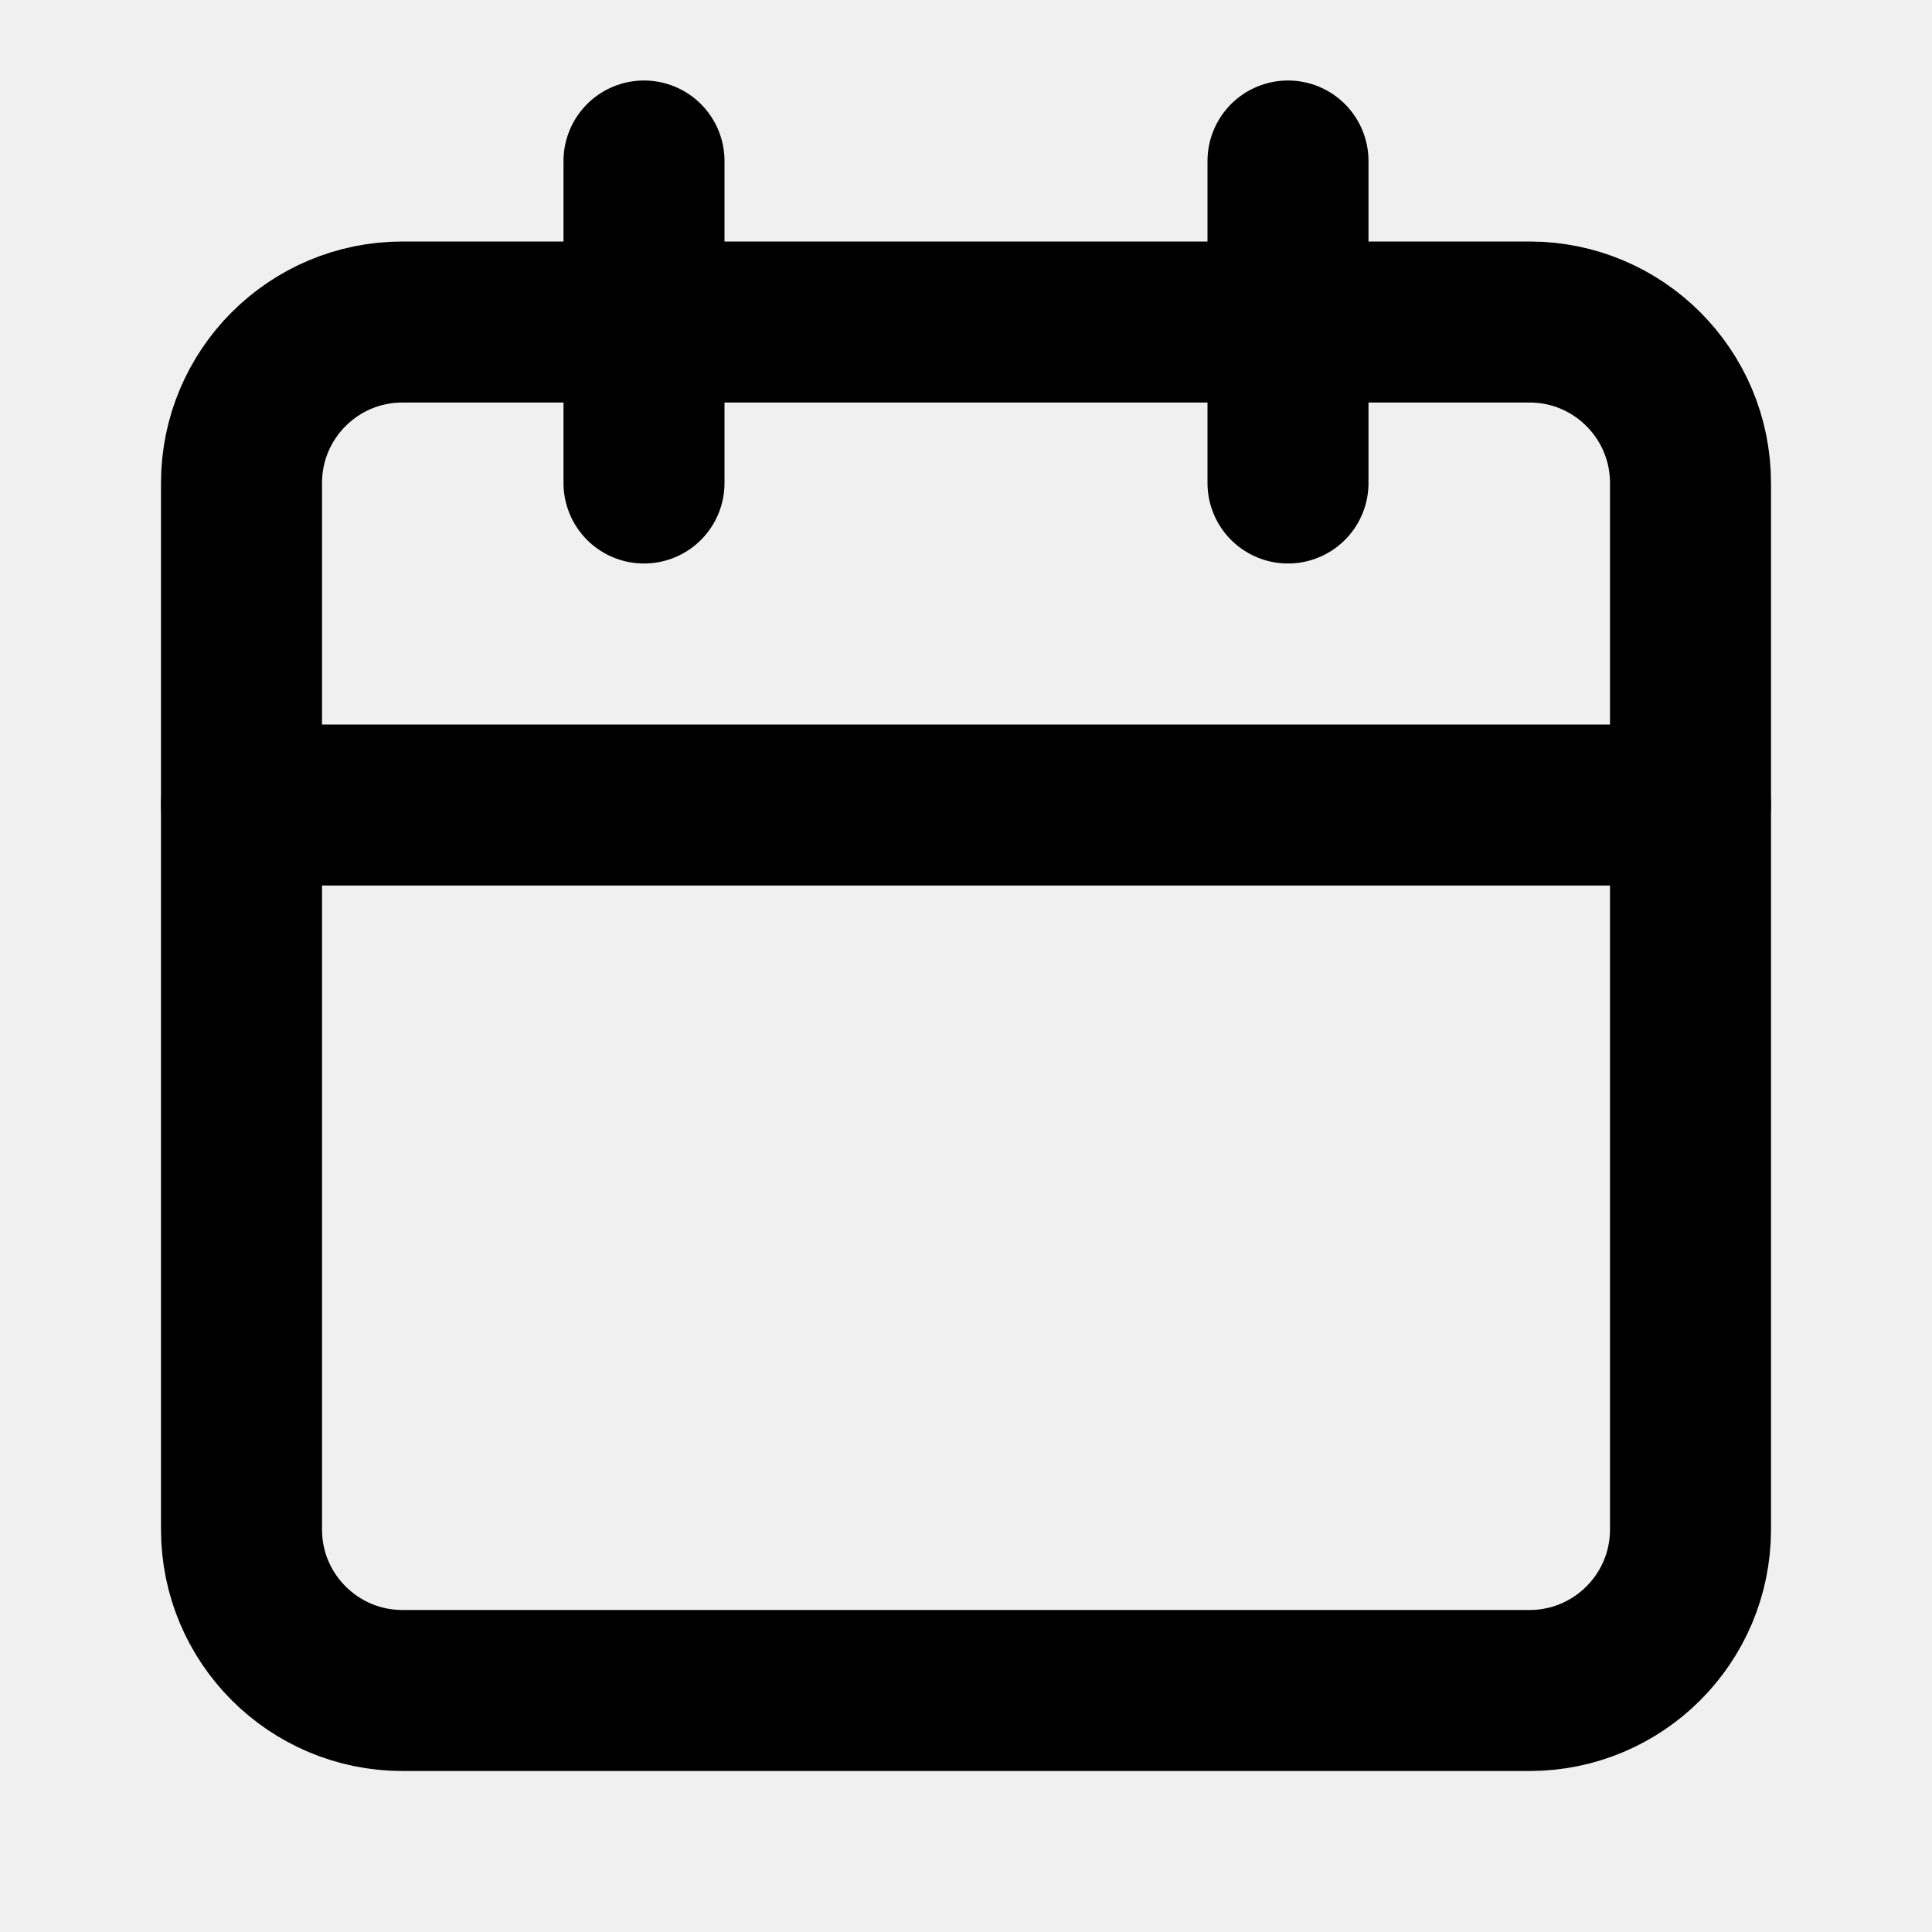
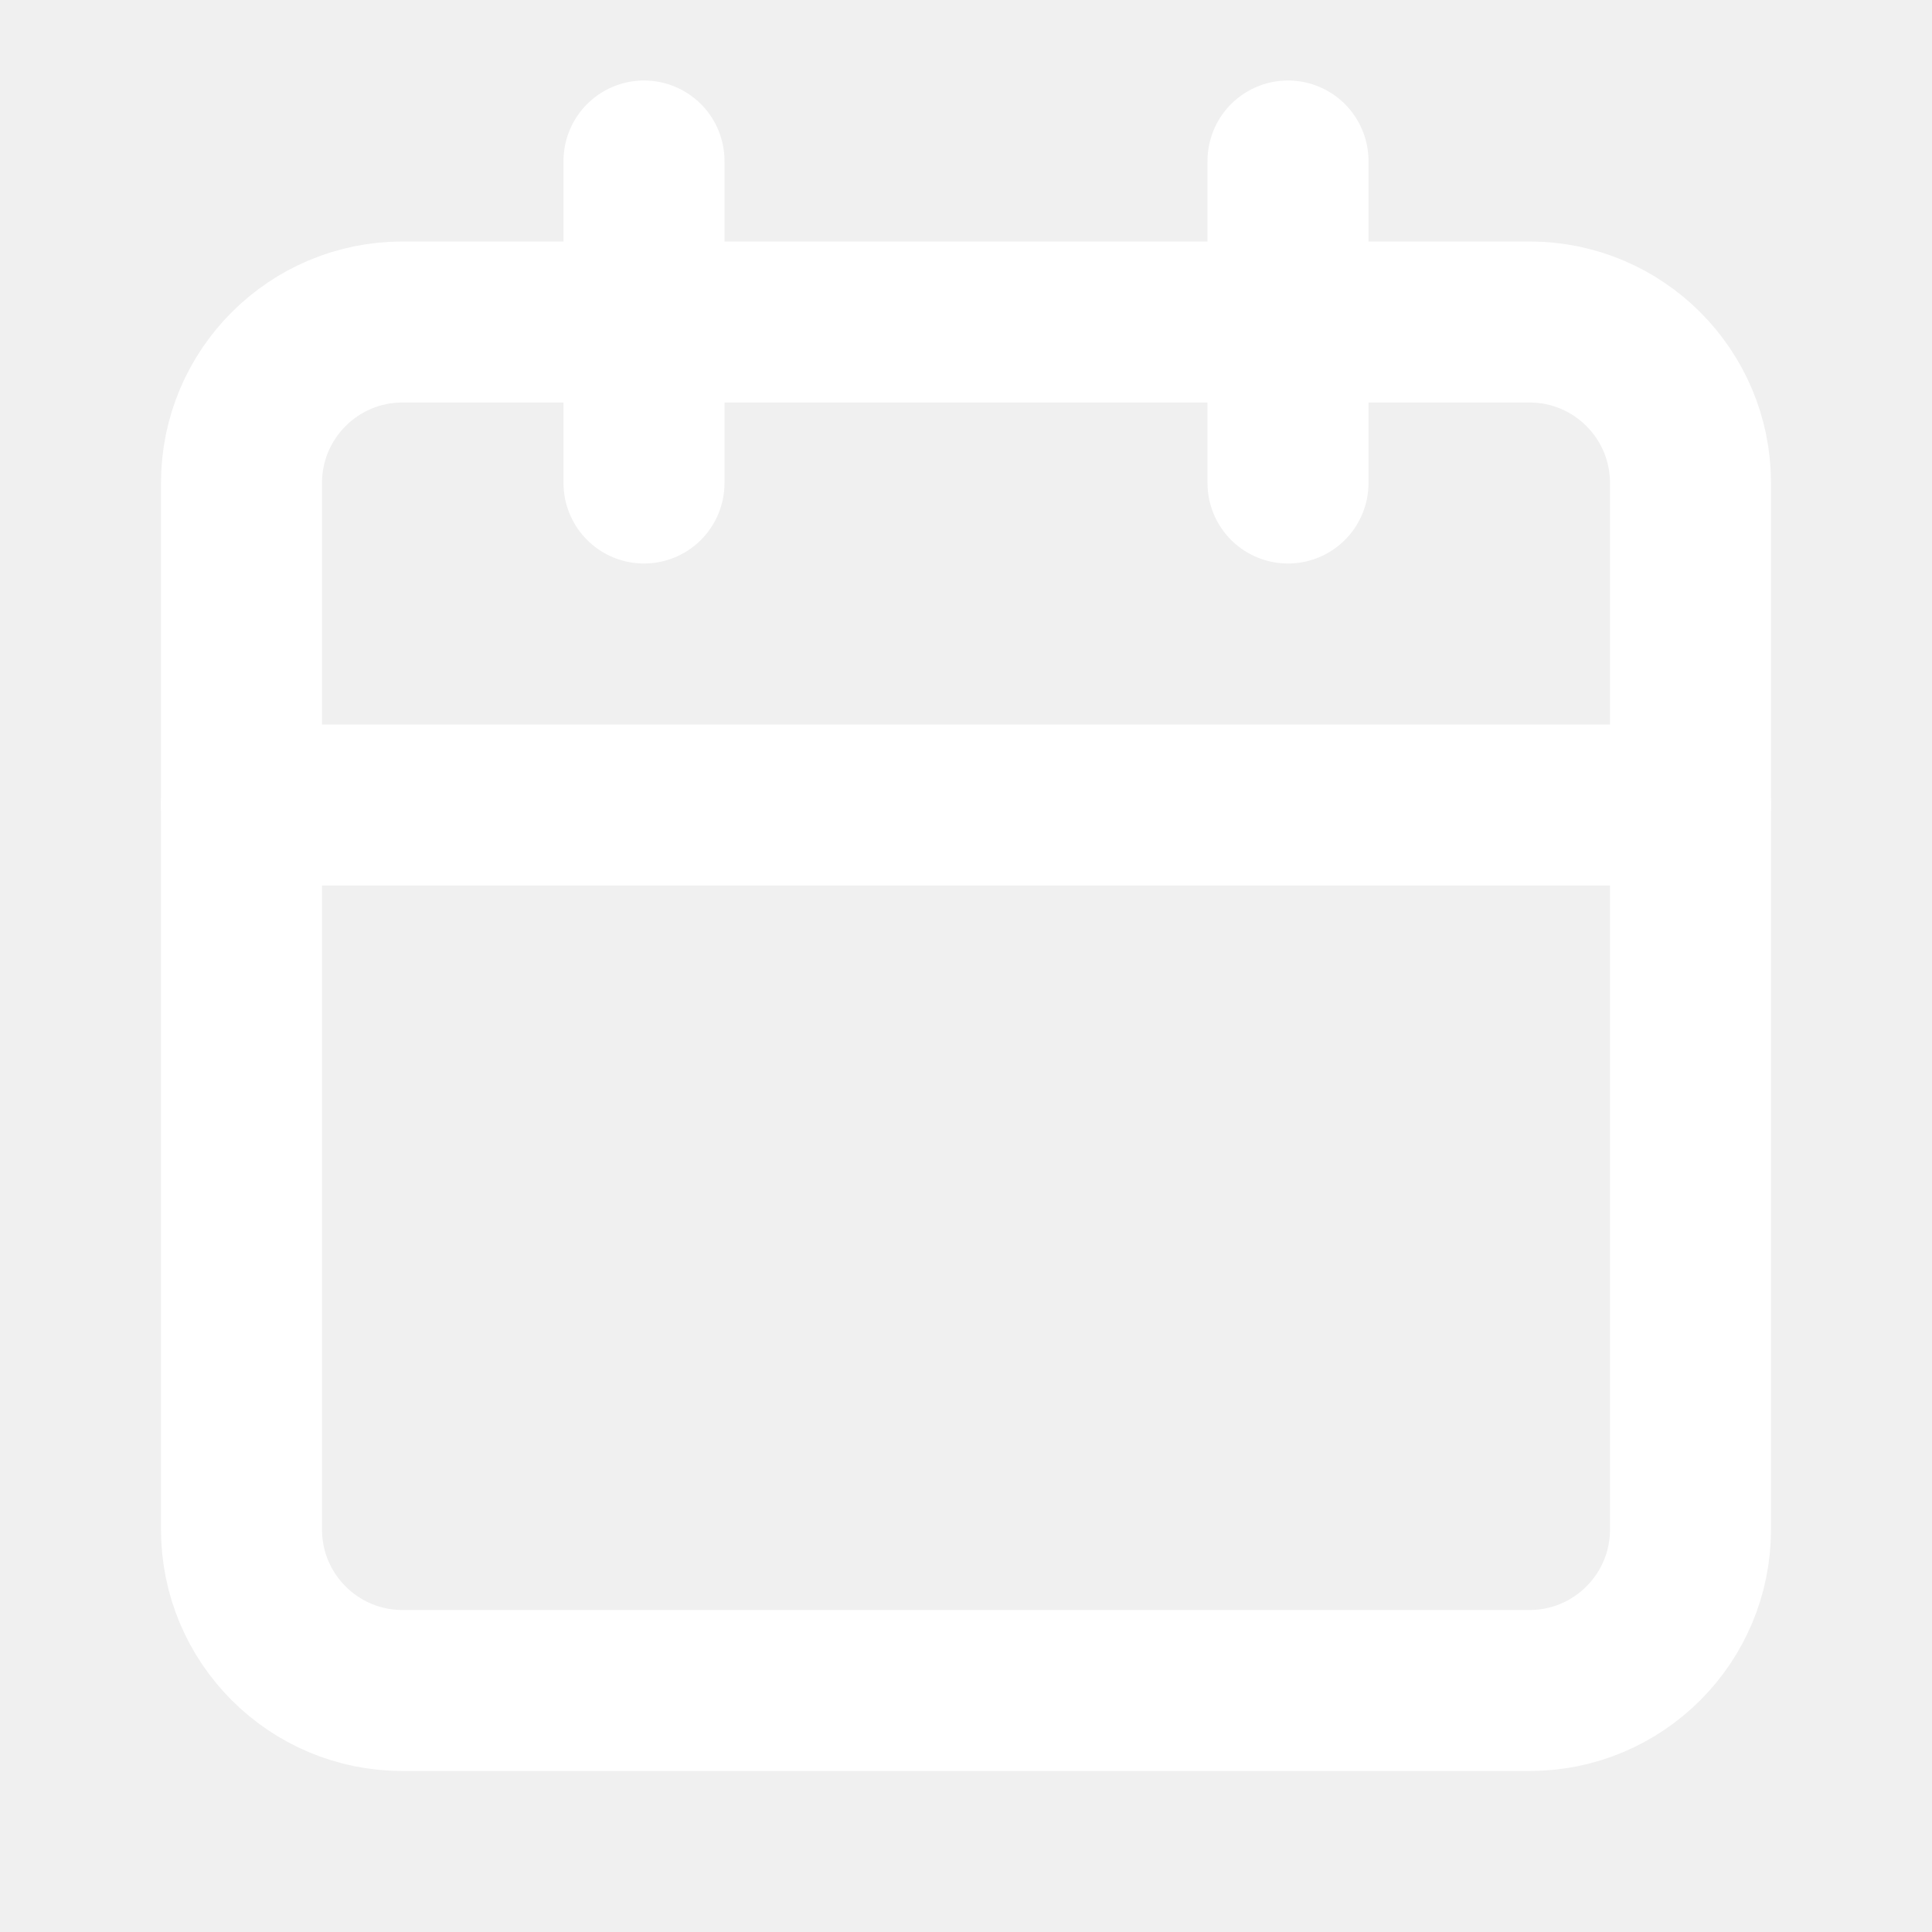
- <svg xmlns="http://www.w3.org/2000/svg" viewBox="0 0 24 24" fill="none" stroke="currentColor" stroke-width="2" stroke-linecap="round" stroke-linejoin="round">
+ <svg xmlns="http://www.w3.org/2000/svg" viewBox="0 0 24 24" fill="none" stroke="#ffffff" stroke-width="2" stroke-linecap="round" stroke-linejoin="round">
  <rect x="3" y="4" width="18" height="17" rx="2" />
  <path d="M8 2v4M16 2v4M3 10h18" />
</svg>
